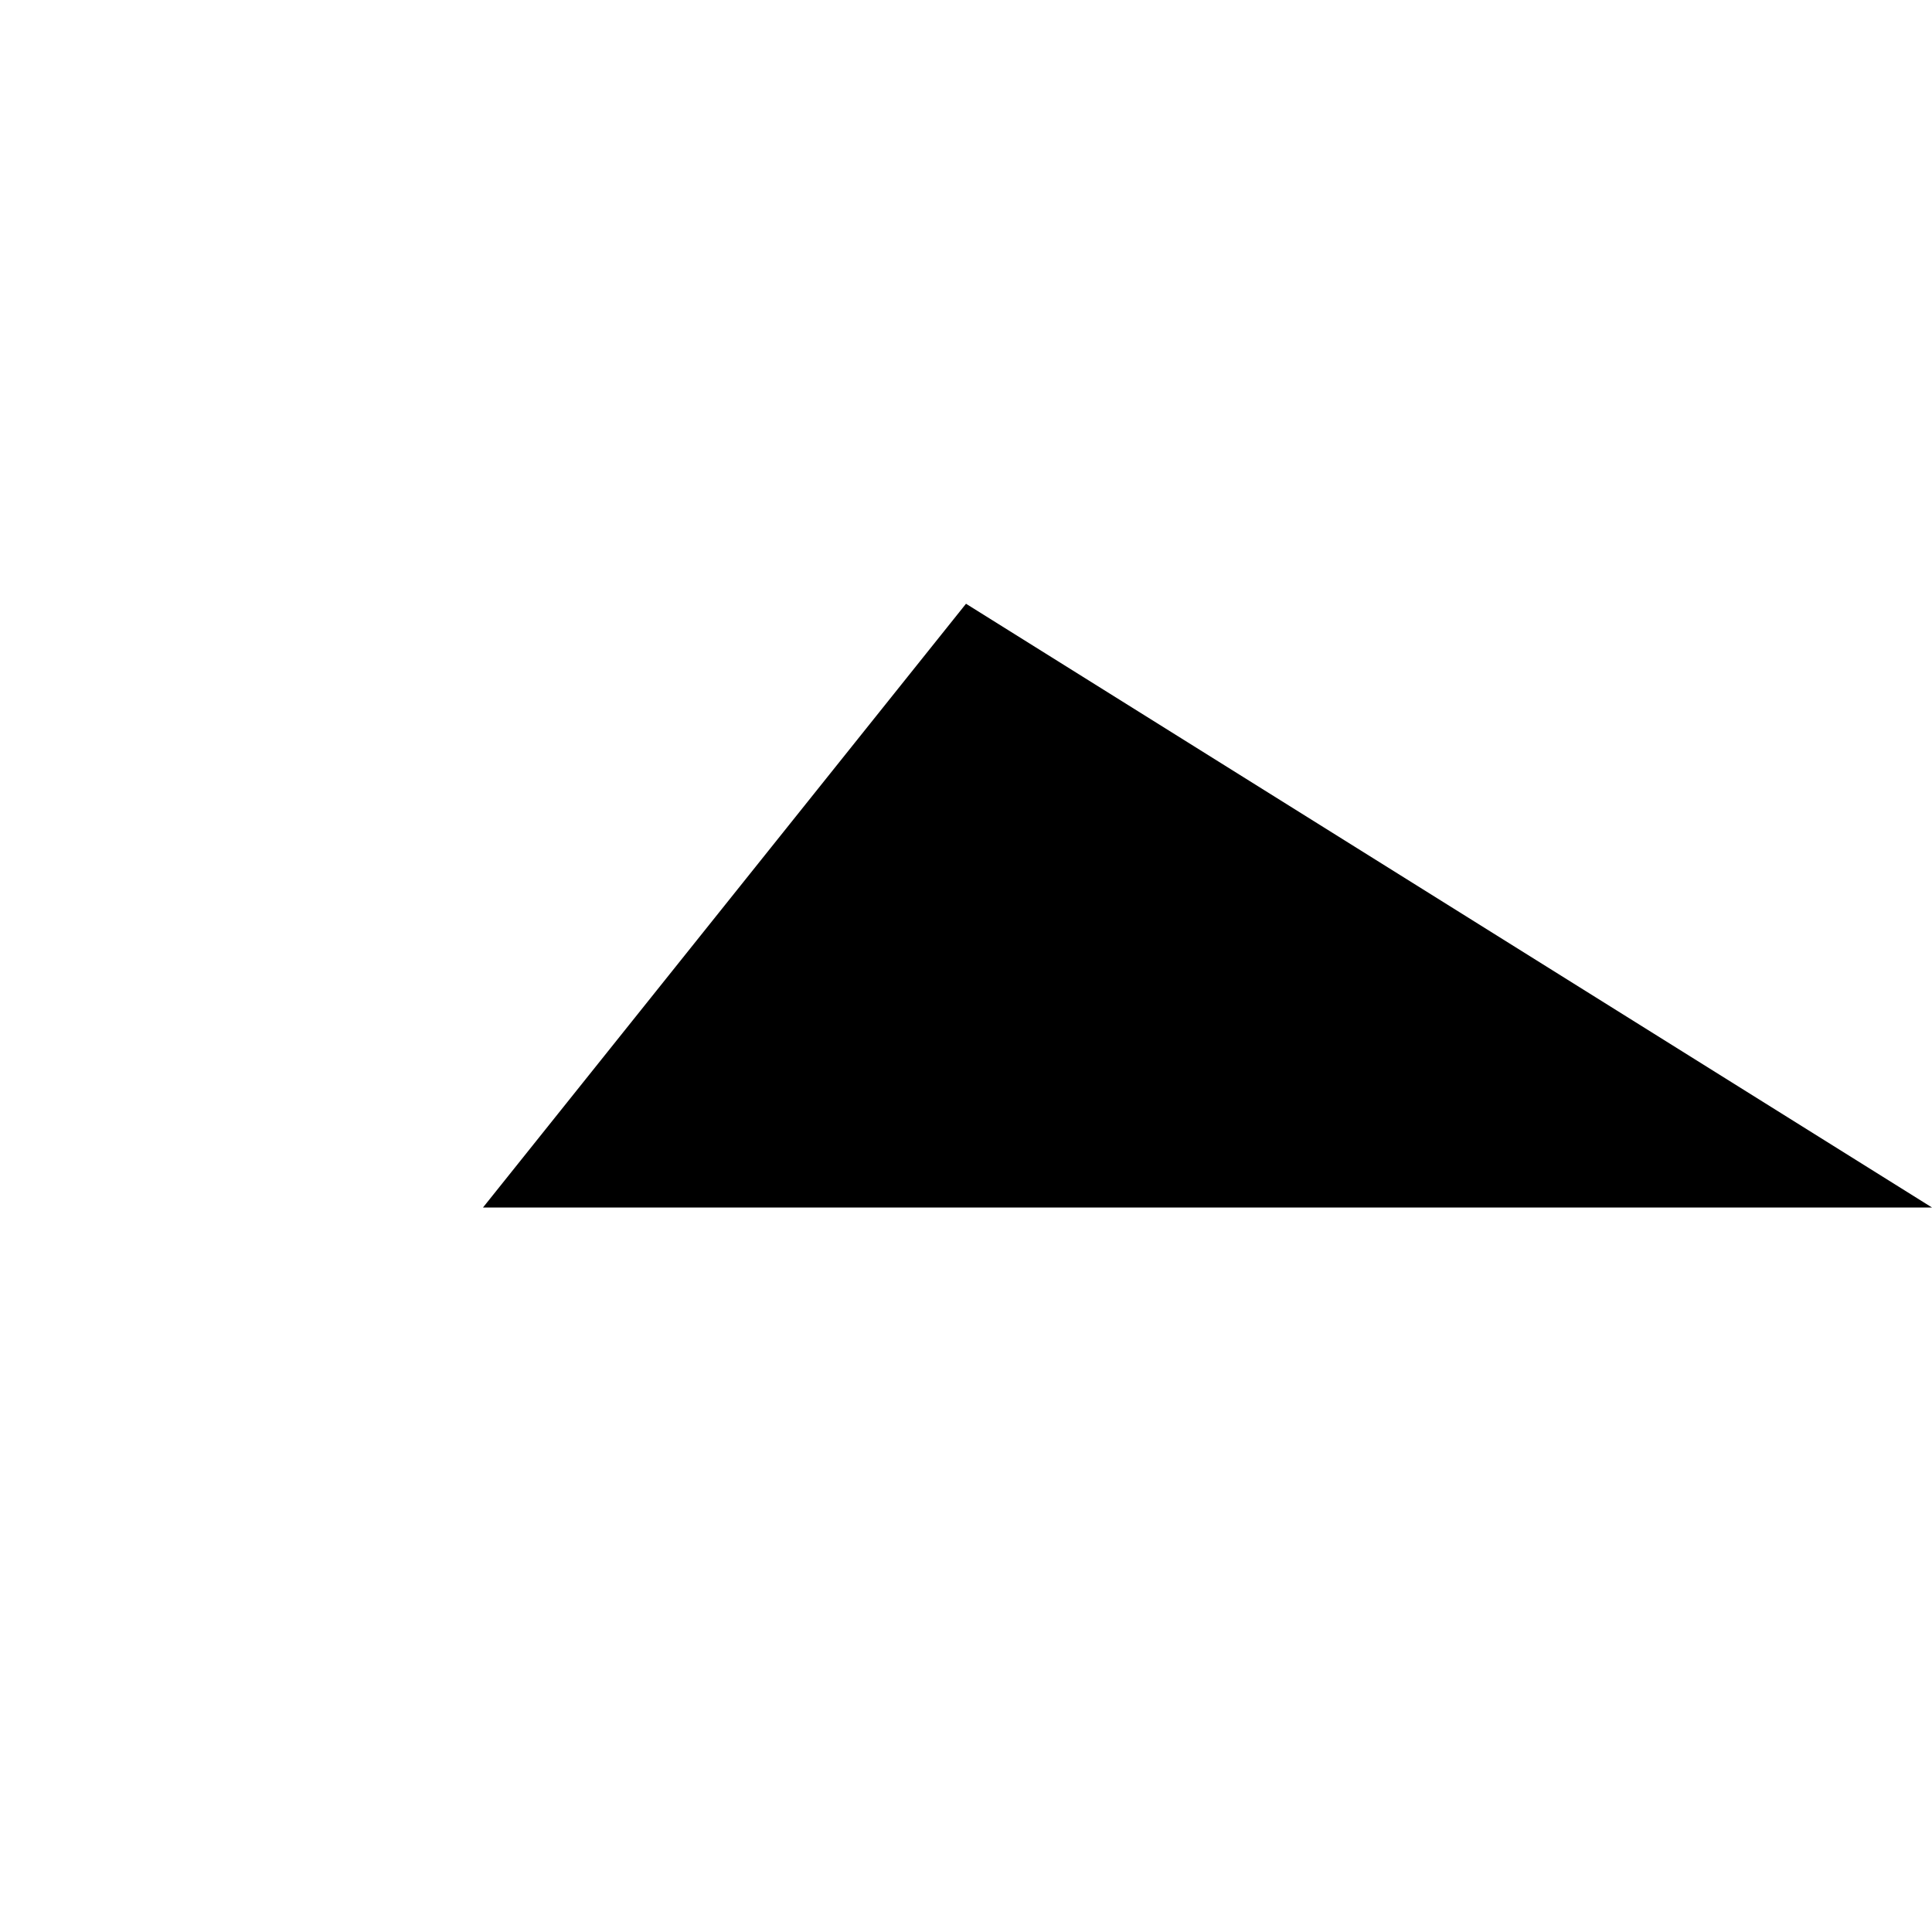
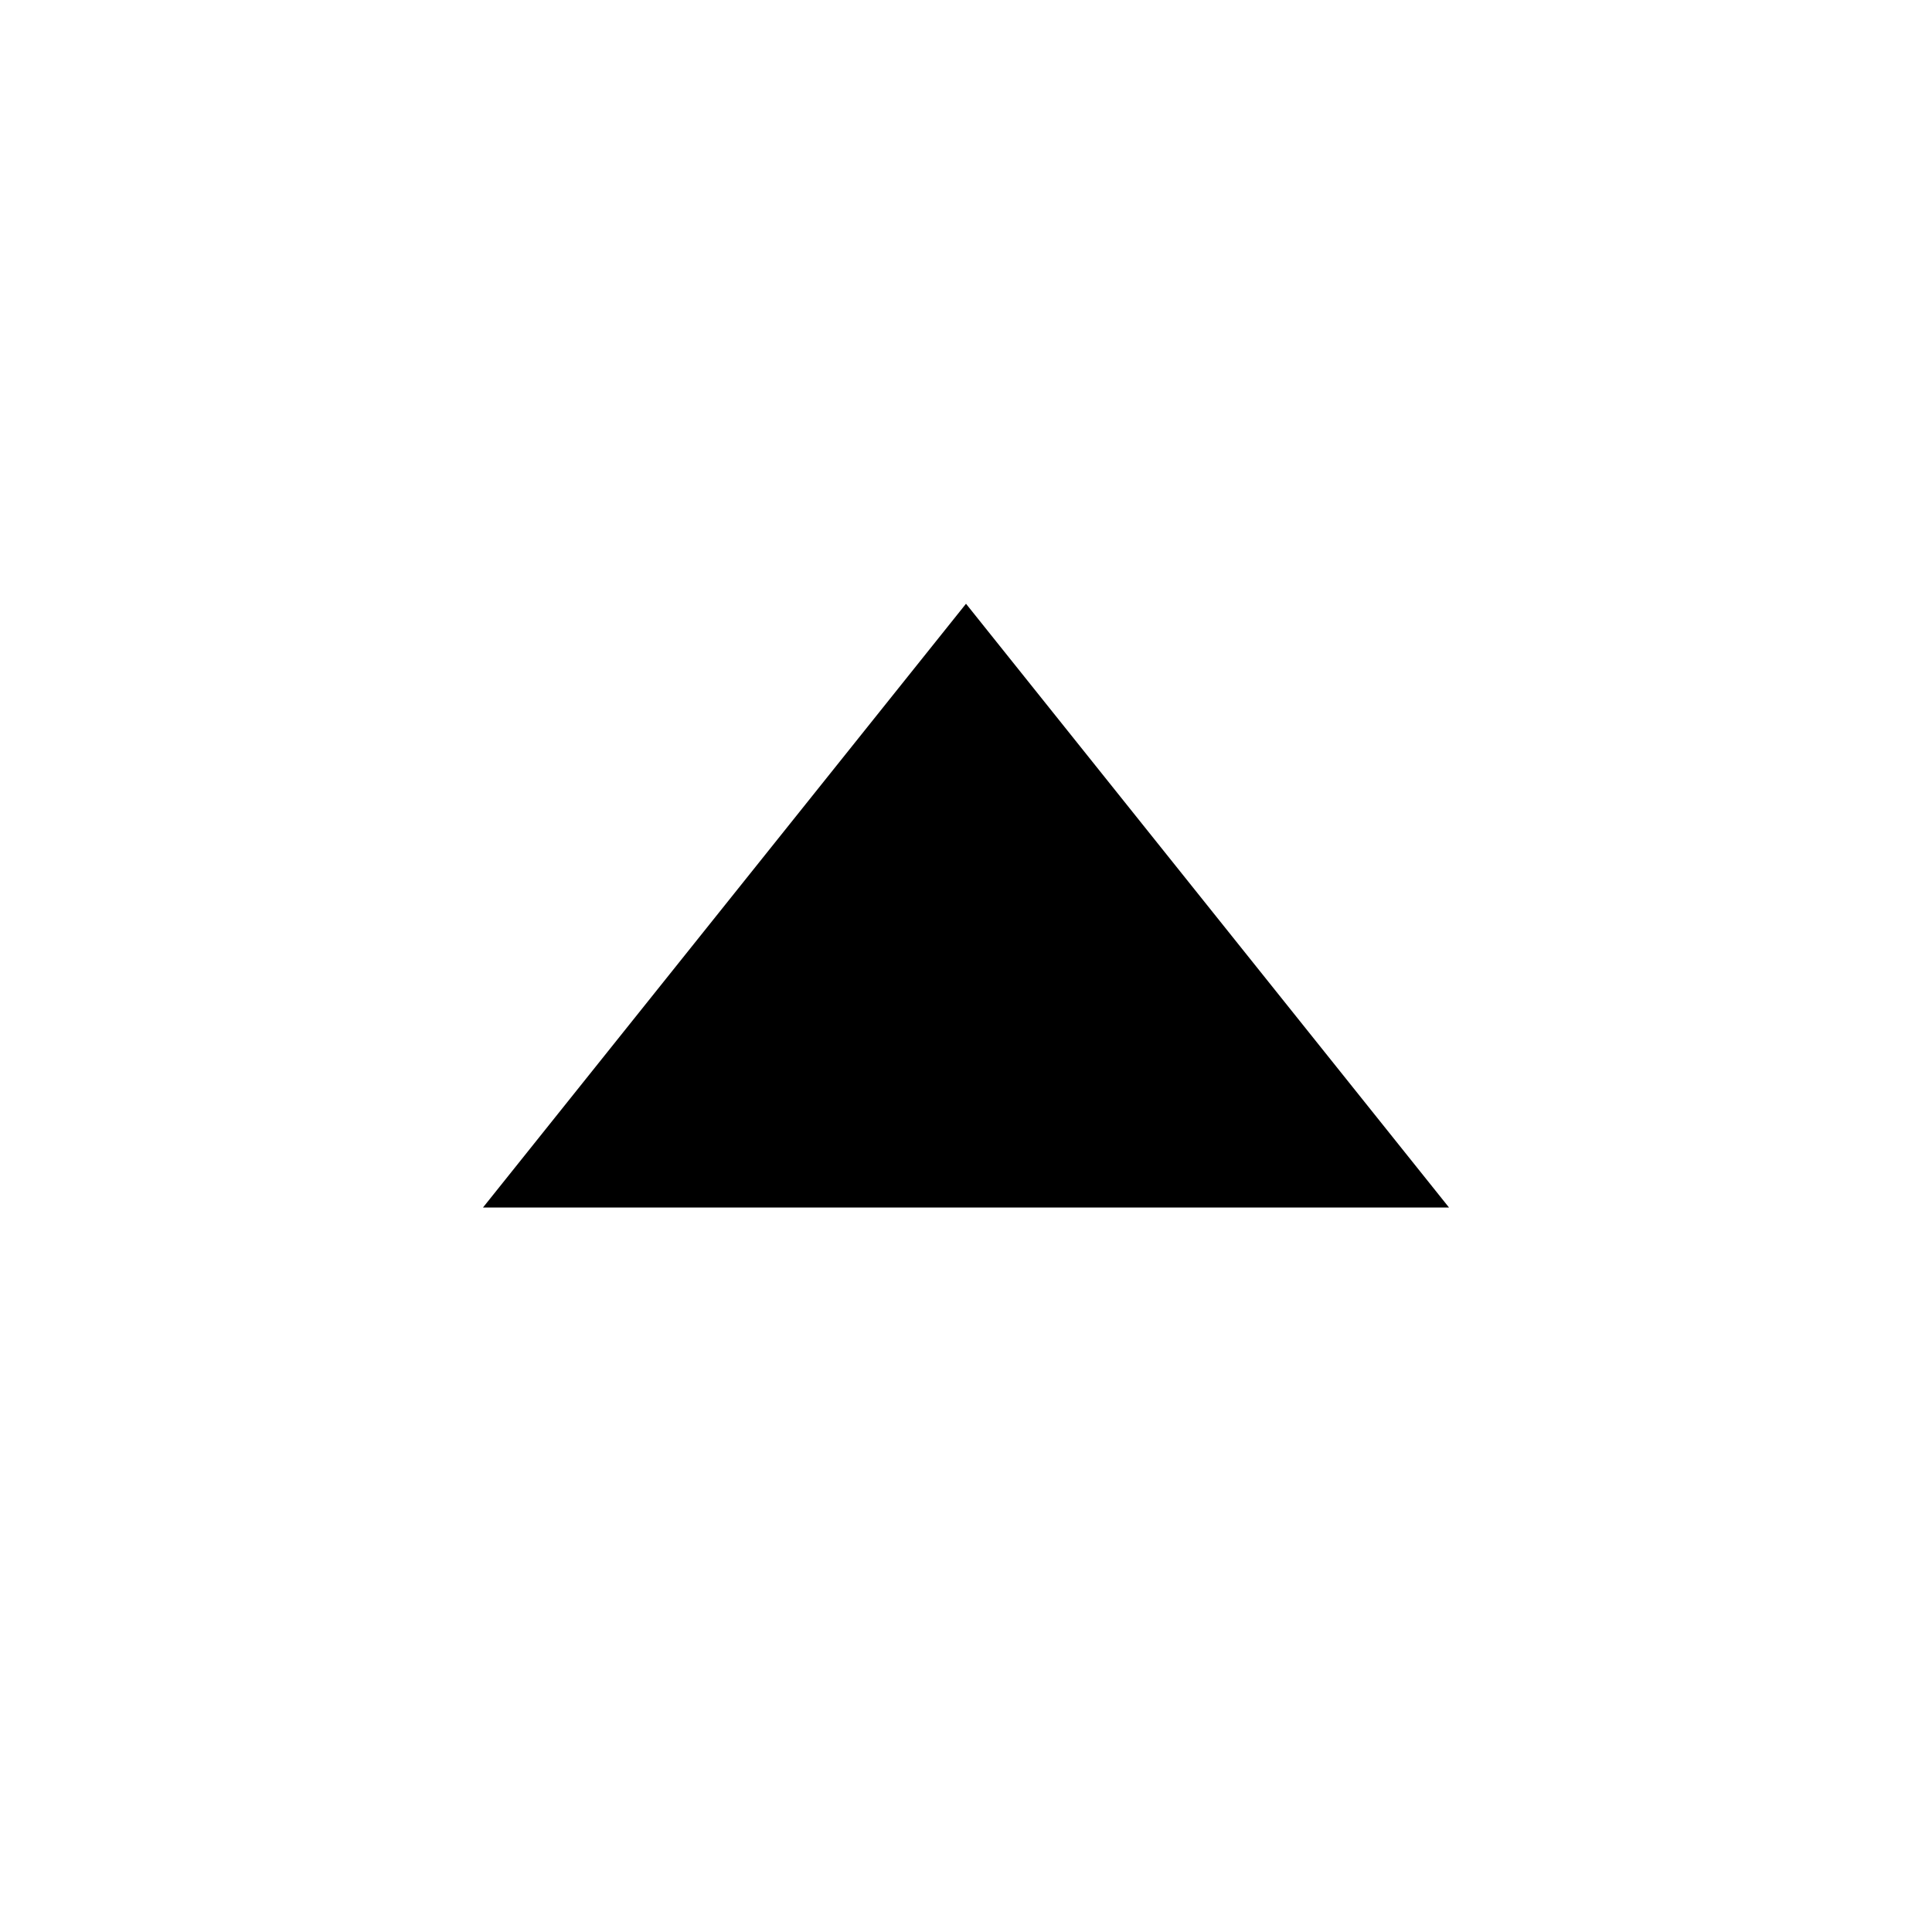
<svg xmlns="http://www.w3.org/2000/svg" version="1.1" id="icon" width="32px" height="32px" viewBox="0 0 32 32">
  <style type="text/css">
	.st0{fill:none;}
</style>
-   <polygon points="8,20 16,10 32,20 " />
+   <polygon points="8,20 16,10 24,20 " />
  <rect class="st0" width="32" height="32" />
</svg>
